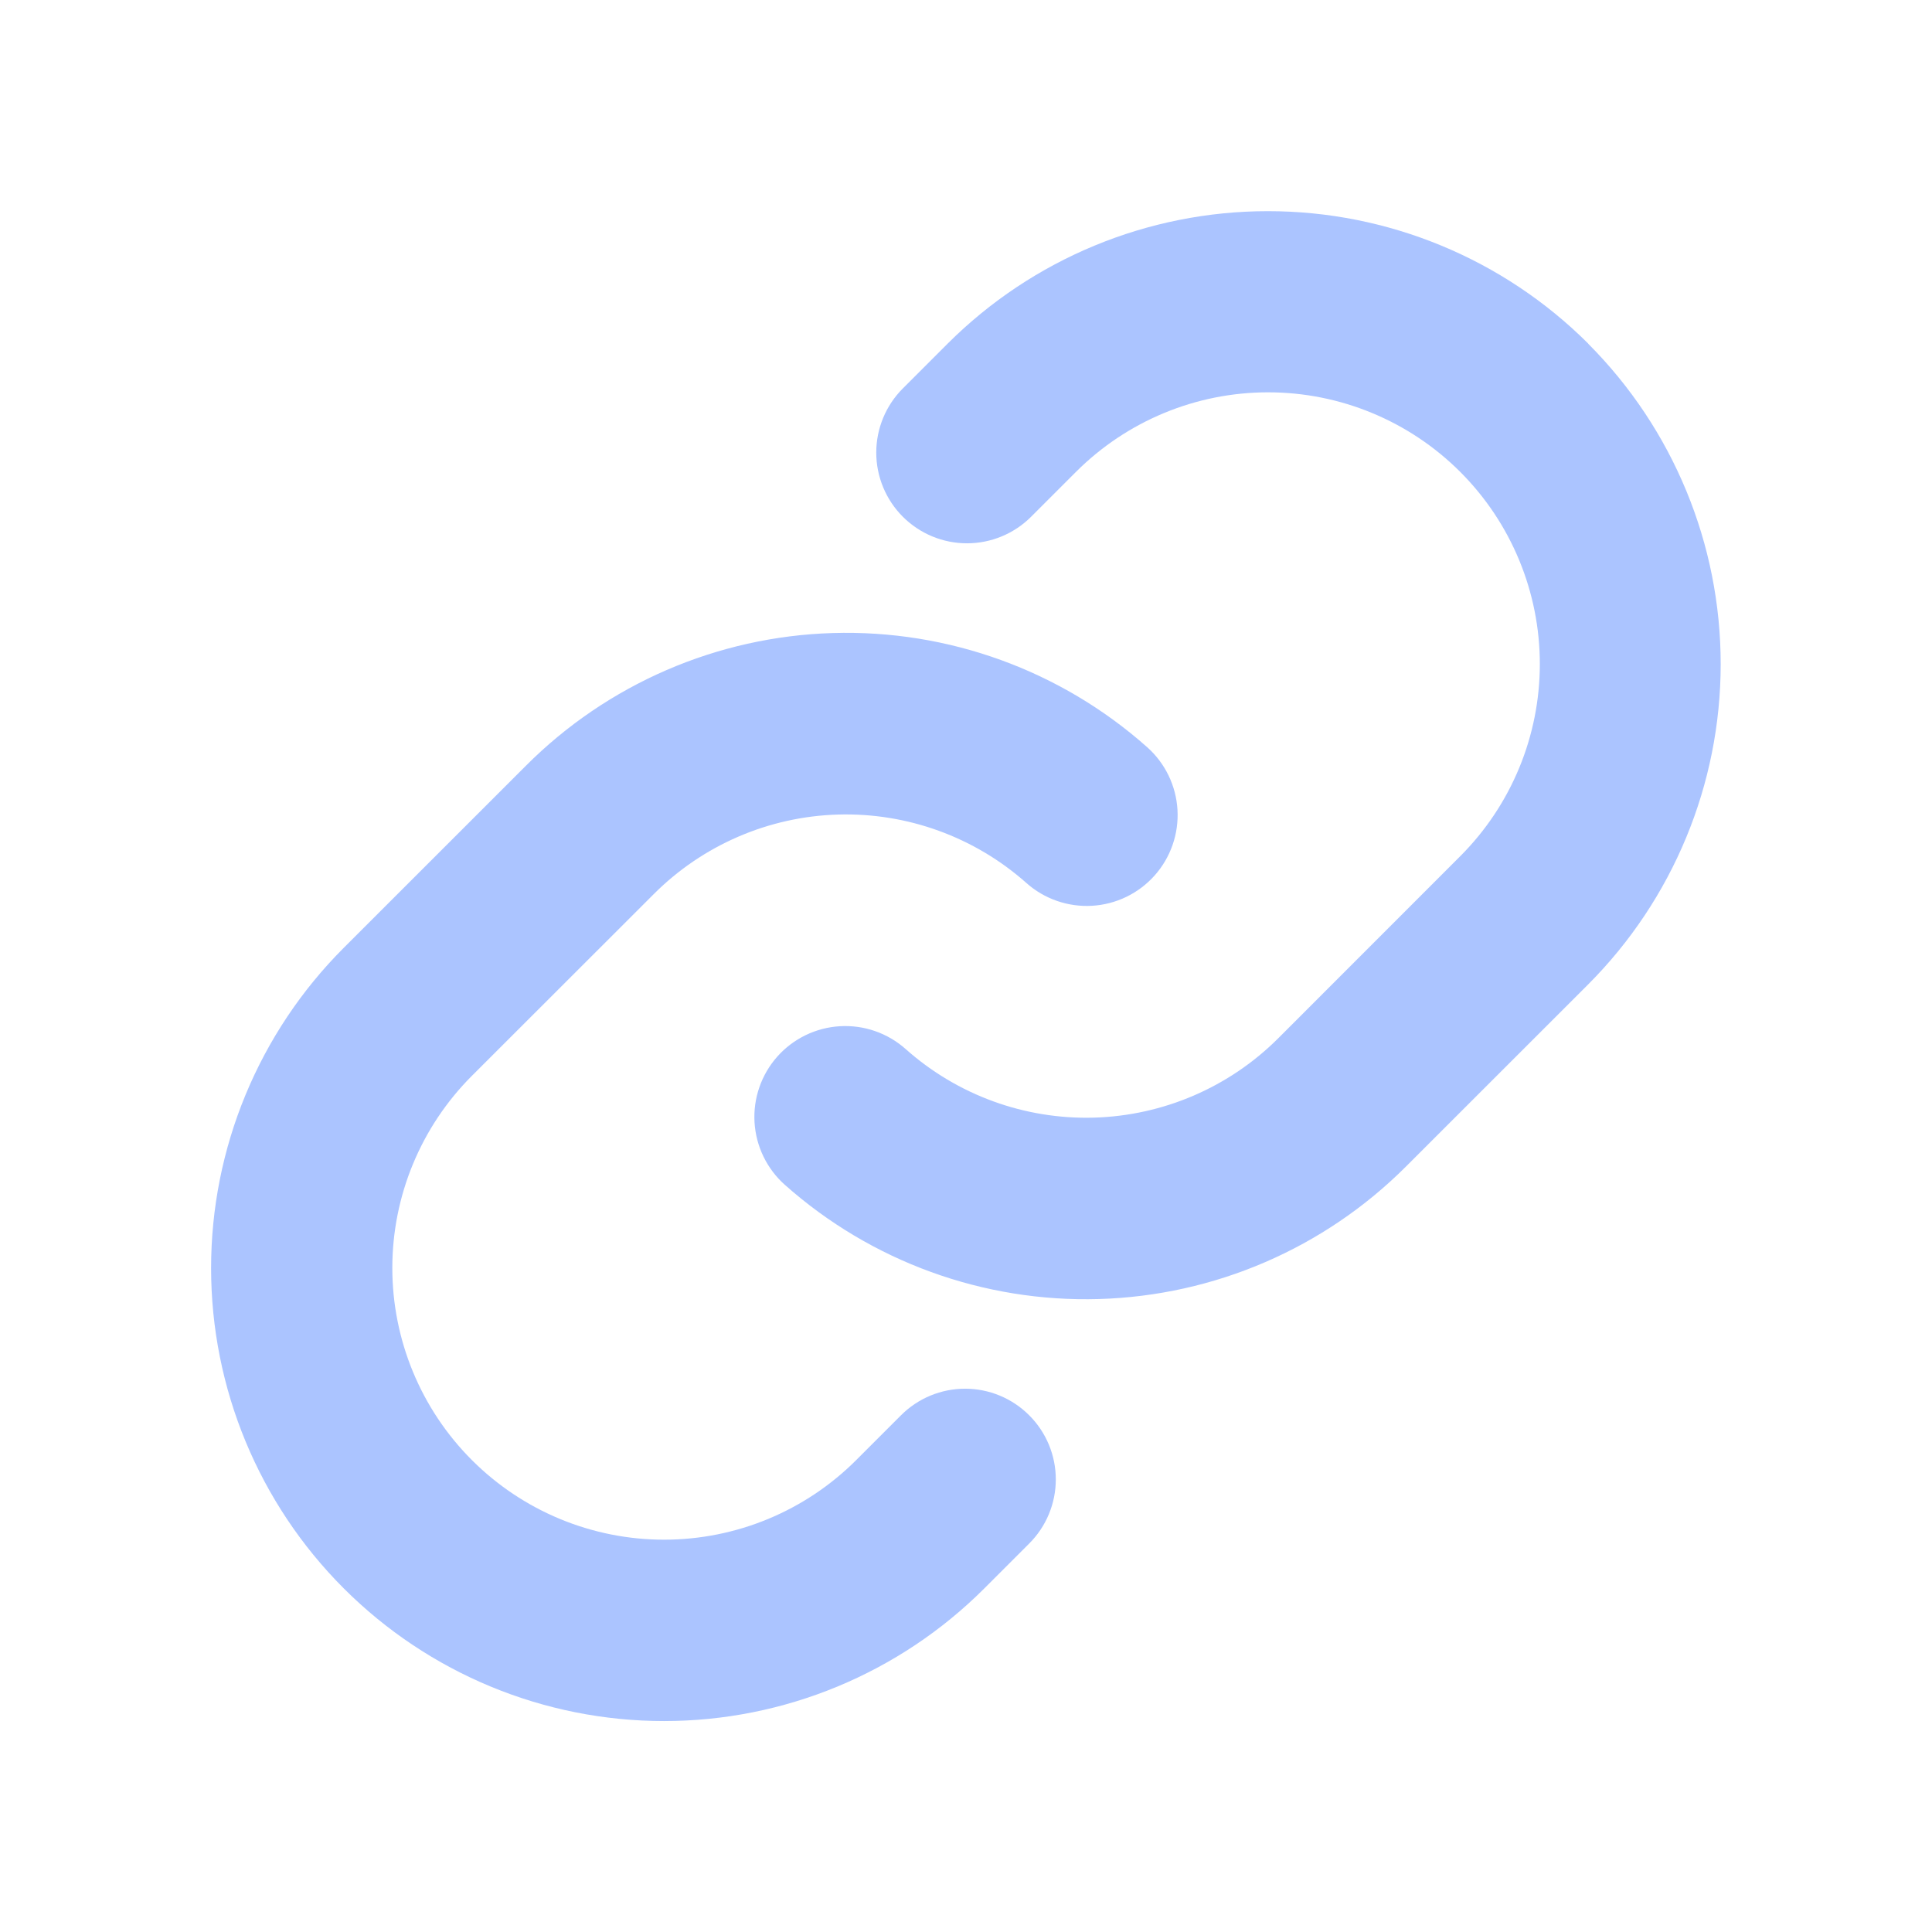
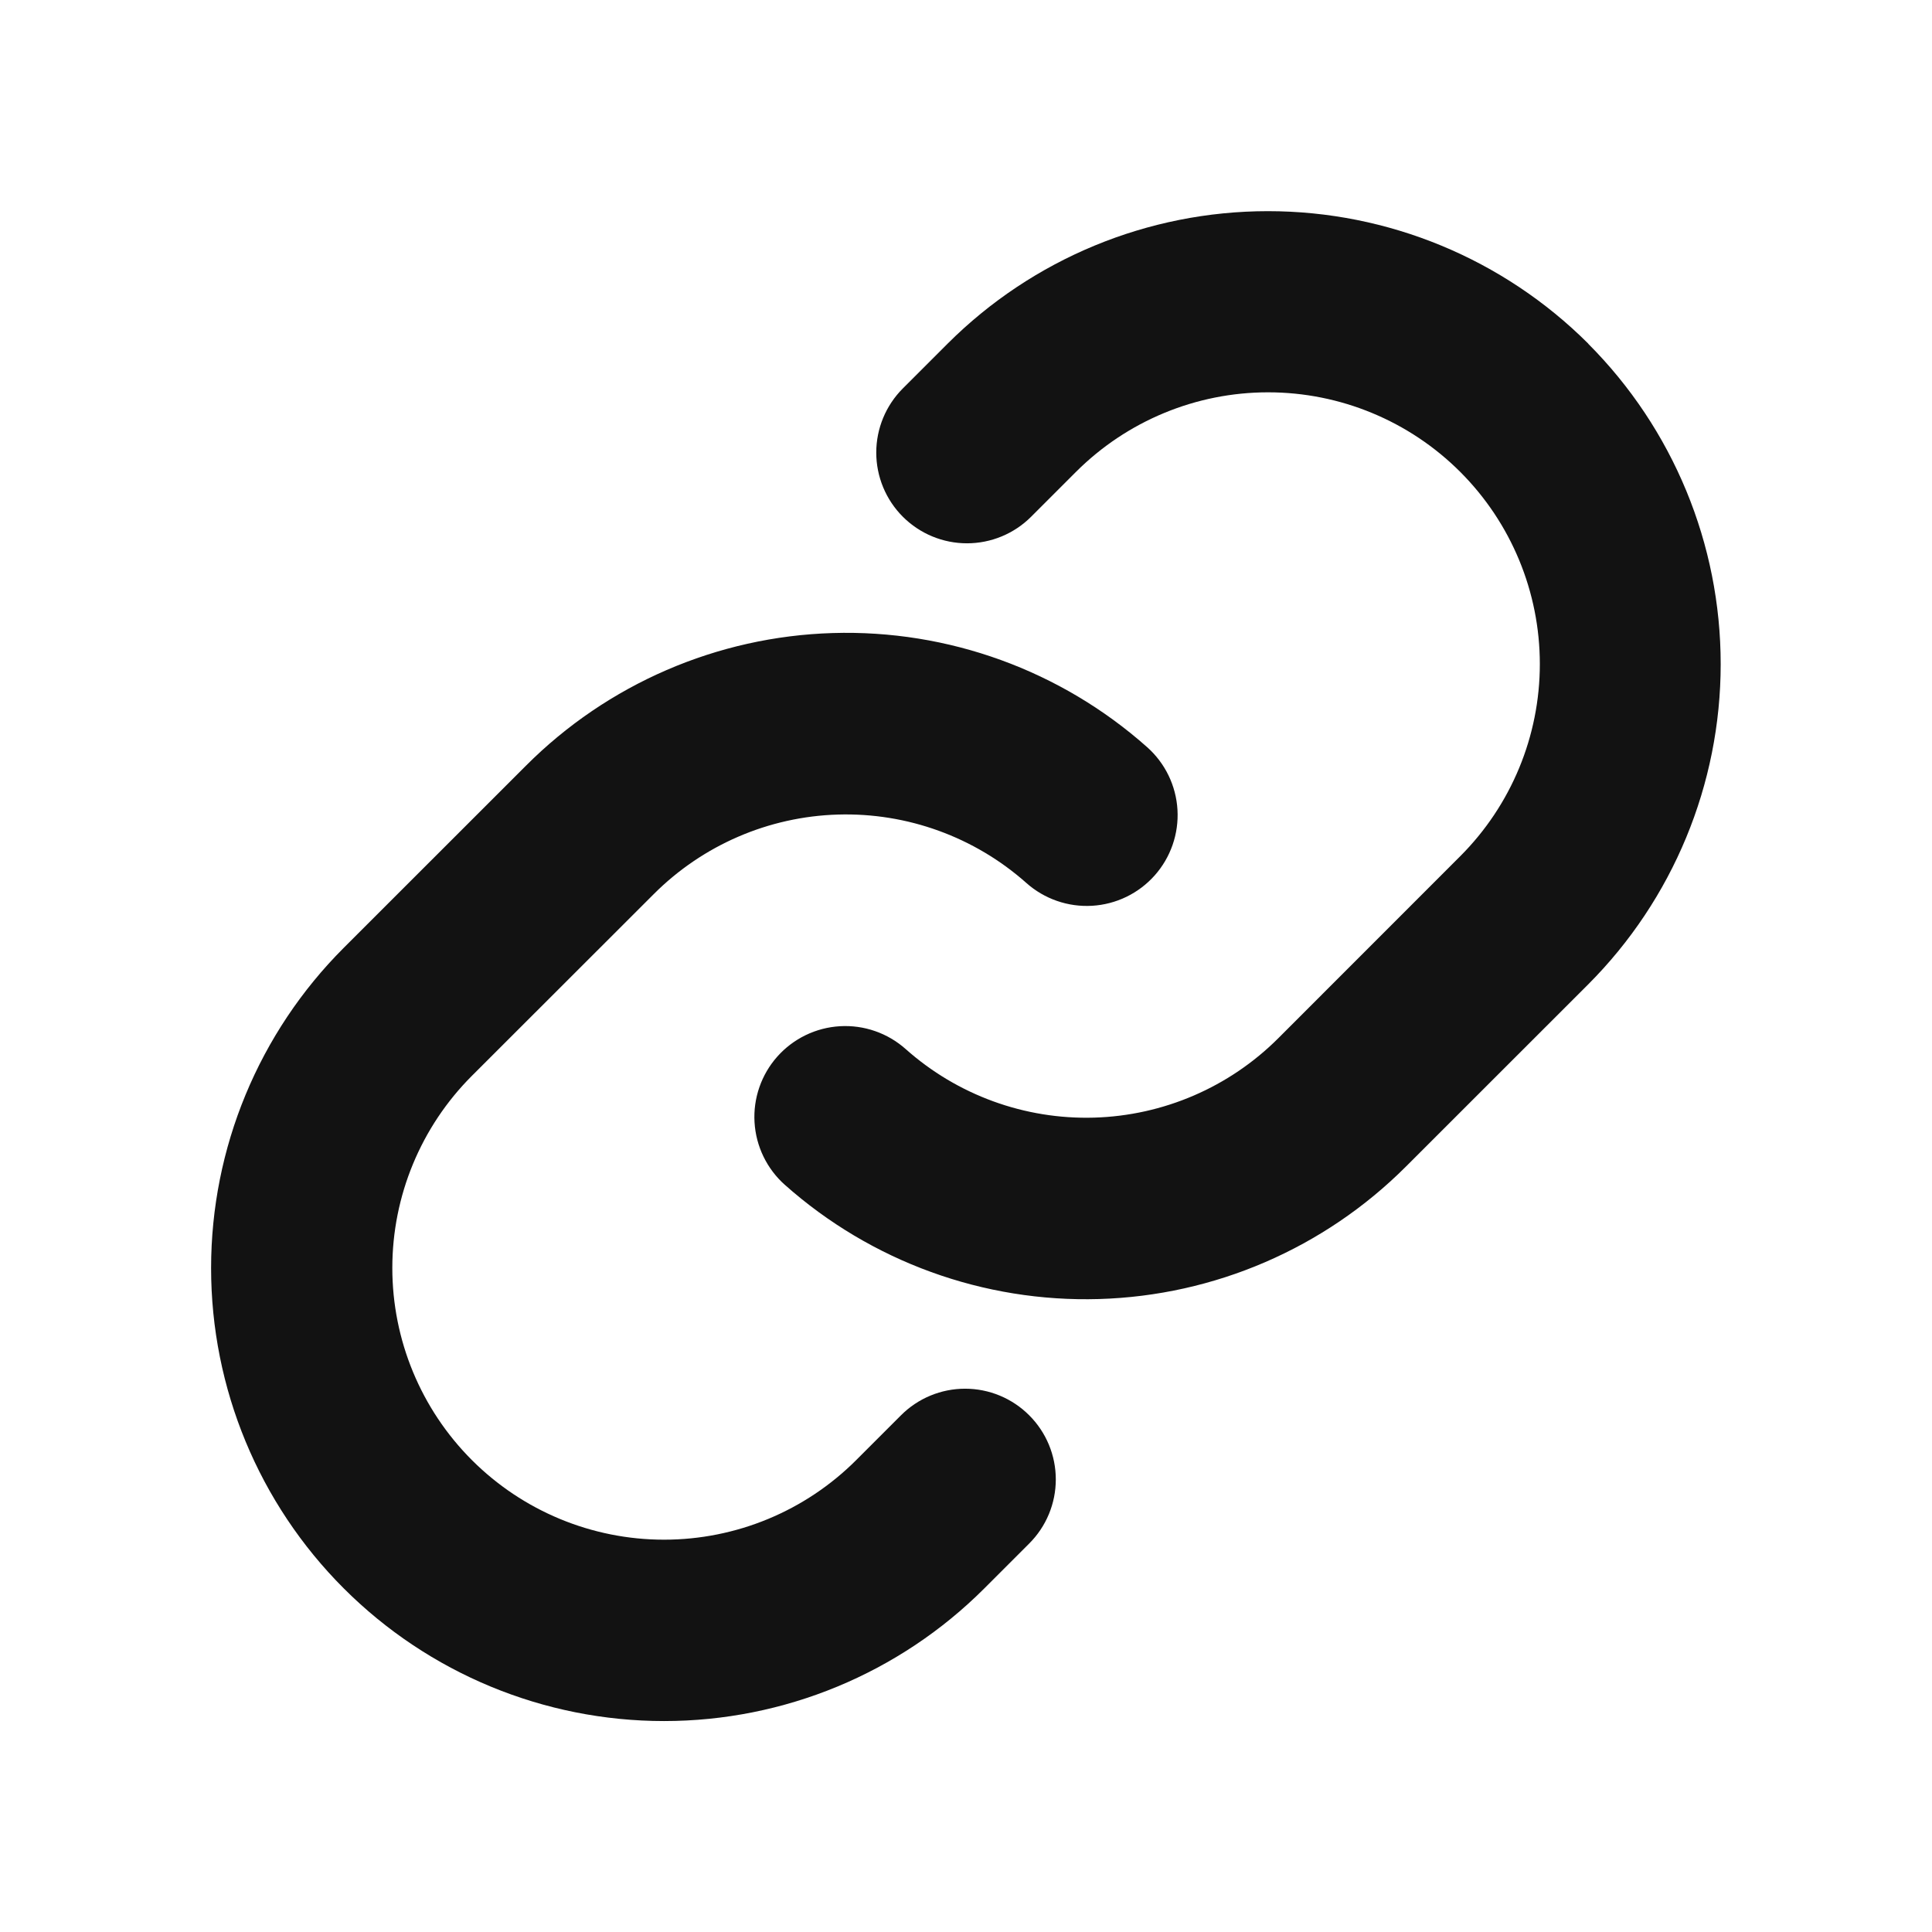
<svg xmlns="http://www.w3.org/2000/svg" width="256" height="256" viewBox="0 0 256 256" fill="none">
-   <path d="M136.37 187.53C137.489 188.645 138.376 189.97 138.982 191.428C139.588 192.887 139.899 194.451 139.899 196.03C139.899 197.609 139.588 199.173 138.982 200.632C138.376 202.09 137.489 203.415 136.37 204.53L130.43 210.47C119.174 221.726 103.908 228.049 87.99 228.049C72.072 228.049 56.806 221.726 45.55 210.47C34.294 199.214 27.971 183.948 27.971 168.03C27.971 152.112 34.294 136.846 45.55 125.59L69.67 101.48C80.485 90.638 95.036 84.342 110.342 83.881C125.649 83.42 140.552 88.829 152 99C153.182 100.051 154.145 101.324 154.835 102.746C155.525 104.169 155.928 105.714 156.021 107.293C156.114 108.871 155.895 110.453 155.376 111.947C154.858 113.441 154.051 114.818 153 116C151.949 117.182 150.676 118.145 149.253 118.835C147.831 119.525 146.286 119.928 144.707 120.021C143.128 120.114 141.547 119.895 140.053 119.376C138.559 118.858 137.182 118.051 136 117C129.135 110.903 120.2 107.66 111.023 107.933C101.846 108.206 93.12 111.976 86.63 118.47L62.53 142.55C55.778 149.302 51.984 158.461 51.984 168.01C51.984 177.559 55.778 186.718 62.53 193.47C69.282 200.222 78.441 204.016 87.99 204.016C97.539 204.016 106.698 200.222 113.45 193.47L119.39 187.53C120.504 186.414 121.828 185.529 123.285 184.925C124.741 184.321 126.303 184.01 127.88 184.01C129.457 184.01 131.018 184.321 132.475 184.925C133.932 185.529 135.256 186.414 136.37 187.53ZM210.45 45.53C199.185 34.291 183.922 27.98 168.01 27.98C152.098 27.98 136.835 34.291 125.57 45.53L119.63 51.47C117.376 53.724 116.109 56.782 116.109 59.97C116.109 63.158 117.376 66.216 119.63 68.47C121.884 70.724 124.942 71.991 128.13 71.991C131.318 71.991 134.376 70.724 136.63 68.47L142.57 62.53C149.322 55.778 158.481 51.984 168.03 51.984C177.579 51.984 186.738 55.778 193.49 62.53C200.242 69.282 204.036 78.441 204.036 87.99C204.036 97.539 200.242 106.698 193.49 113.45L169.38 137.57C162.884 144.062 154.153 147.825 144.974 148.091C135.794 148.357 126.86 145.105 120 139C118.818 137.949 117.441 137.142 115.947 136.624C114.453 136.105 112.871 135.886 111.293 135.979C109.714 136.072 108.169 136.475 106.747 137.165C105.324 137.855 104.051 138.818 103 140C101.949 141.182 101.142 142.559 100.624 144.053C100.105 145.547 99.886 147.128 99.979 148.707C100.072 150.286 100.475 151.83 101.165 153.253C101.855 154.676 102.818 155.949 104 157C115.44 167.169 130.333 172.581 145.633 172.129C160.932 171.677 175.48 165.396 186.3 154.57L210.42 130.46C221.672 119.198 227.994 103.931 228 88.011C228.006 72.091 221.694 56.82 210.45 45.55V45.53Z" fill="#ABC4FF" />
+   <path d="M136.37 187.53C137.489 188.645 138.376 189.97 138.982 191.428C139.588 192.887 139.899 194.451 139.899 196.03C139.899 197.609 139.588 199.173 138.982 200.632C138.376 202.09 137.489 203.415 136.37 204.53L130.43 210.47C119.174 221.726 103.908 228.049 87.99 228.049C72.072 228.049 56.806 221.726 45.55 210.47C34.294 199.214 27.971 183.948 27.971 168.03C27.971 152.112 34.294 136.846 45.55 125.59L69.67 101.48C80.485 90.638 95.036 84.342 110.342 83.881C125.649 83.42 140.552 88.829 152 99C153.182 100.051 154.145 101.324 154.835 102.746C155.525 104.169 155.928 105.714 156.021 107.293C156.114 108.871 155.895 110.453 155.376 111.947C154.858 113.441 154.051 114.818 153 116C151.949 117.182 150.676 118.145 149.253 118.835C147.831 119.525 146.286 119.928 144.707 120.021C143.128 120.114 141.547 119.895 140.053 119.376C138.559 118.858 137.182 118.051 136 117C129.135 110.903 120.2 107.66 111.023 107.933C101.846 108.206 93.12 111.976 86.63 118.47L62.53 142.55C55.778 149.302 51.984 158.461 51.984 168.01C51.984 177.559 55.778 186.718 62.53 193.47C69.282 200.222 78.441 204.016 87.99 204.016C97.539 204.016 106.698 200.222 113.45 193.47L119.39 187.53C120.504 186.414 121.828 185.529 123.285 184.925C124.741 184.321 126.303 184.01 127.88 184.01C129.457 184.01 131.018 184.321 132.475 184.925C133.932 185.529 135.256 186.414 136.37 187.53ZM210.45 45.53C199.185 34.291 183.922 27.98 168.01 27.98C152.098 27.98 136.835 34.291 125.57 45.53L119.63 51.47C117.376 53.724 116.109 56.782 116.109 59.97C116.109 63.158 117.376 66.216 119.63 68.47C121.884 70.724 124.942 71.991 128.13 71.991C131.318 71.991 134.376 70.724 136.63 68.47L142.57 62.53C149.322 55.778 158.481 51.984 168.03 51.984C177.579 51.984 186.738 55.778 193.49 62.53C200.242 69.282 204.036 78.441 204.036 87.99C204.036 97.539 200.242 106.698 193.49 113.45L169.38 137.57C162.884 144.062 154.153 147.825 144.974 148.091C135.794 148.357 126.86 145.105 120 139C118.818 137.949 117.441 137.142 115.947 136.624C114.453 136.105 112.871 135.886 111.293 135.979C109.714 136.072 108.169 136.475 106.747 137.165C105.324 137.855 104.051 138.818 103 140C101.949 141.182 101.142 142.559 100.624 144.053C100.105 145.547 99.886 147.128 99.979 148.707C100.072 150.286 100.475 151.83 101.165 153.253C101.855 154.676 102.818 155.949 104 157C115.44 167.169 130.333 172.581 145.633 172.129C160.932 171.677 175.48 165.396 186.3 154.57L210.42 130.46C221.672 119.198 227.994 103.931 228 88.011C228.006 72.091 221.694 56.82 210.45 45.55V45.53Z" fill="#121212" />
</svg>
